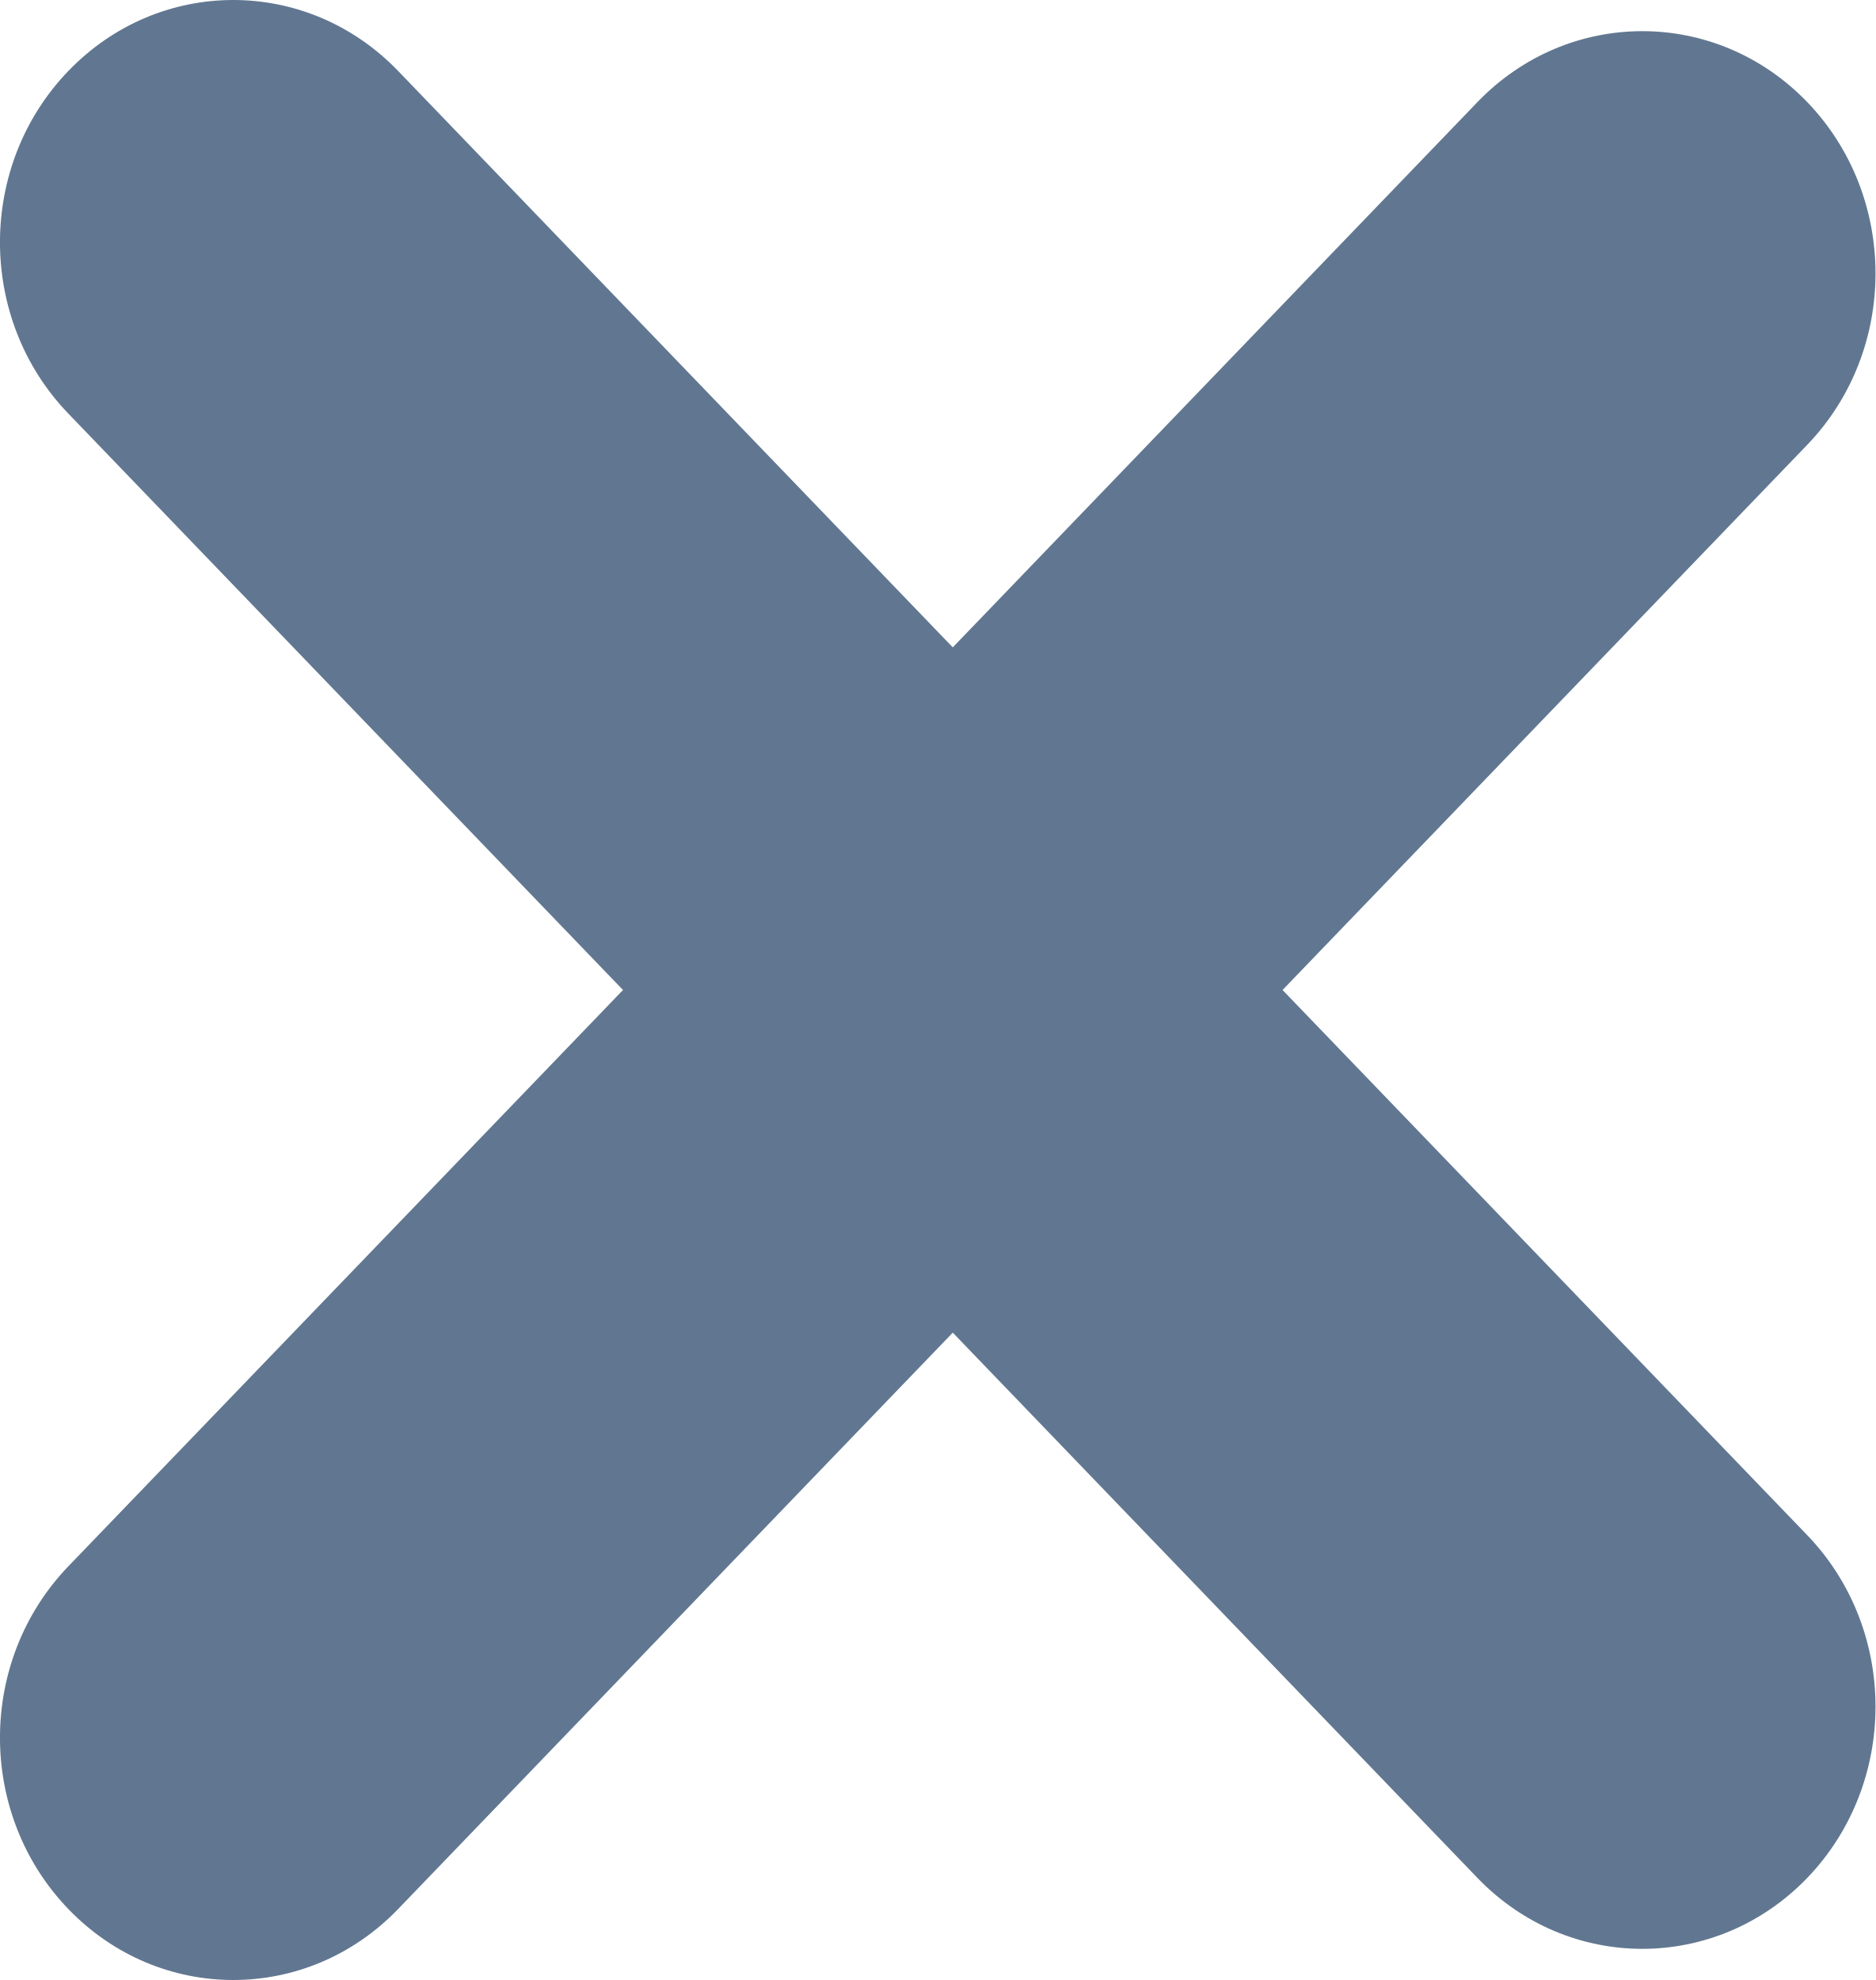
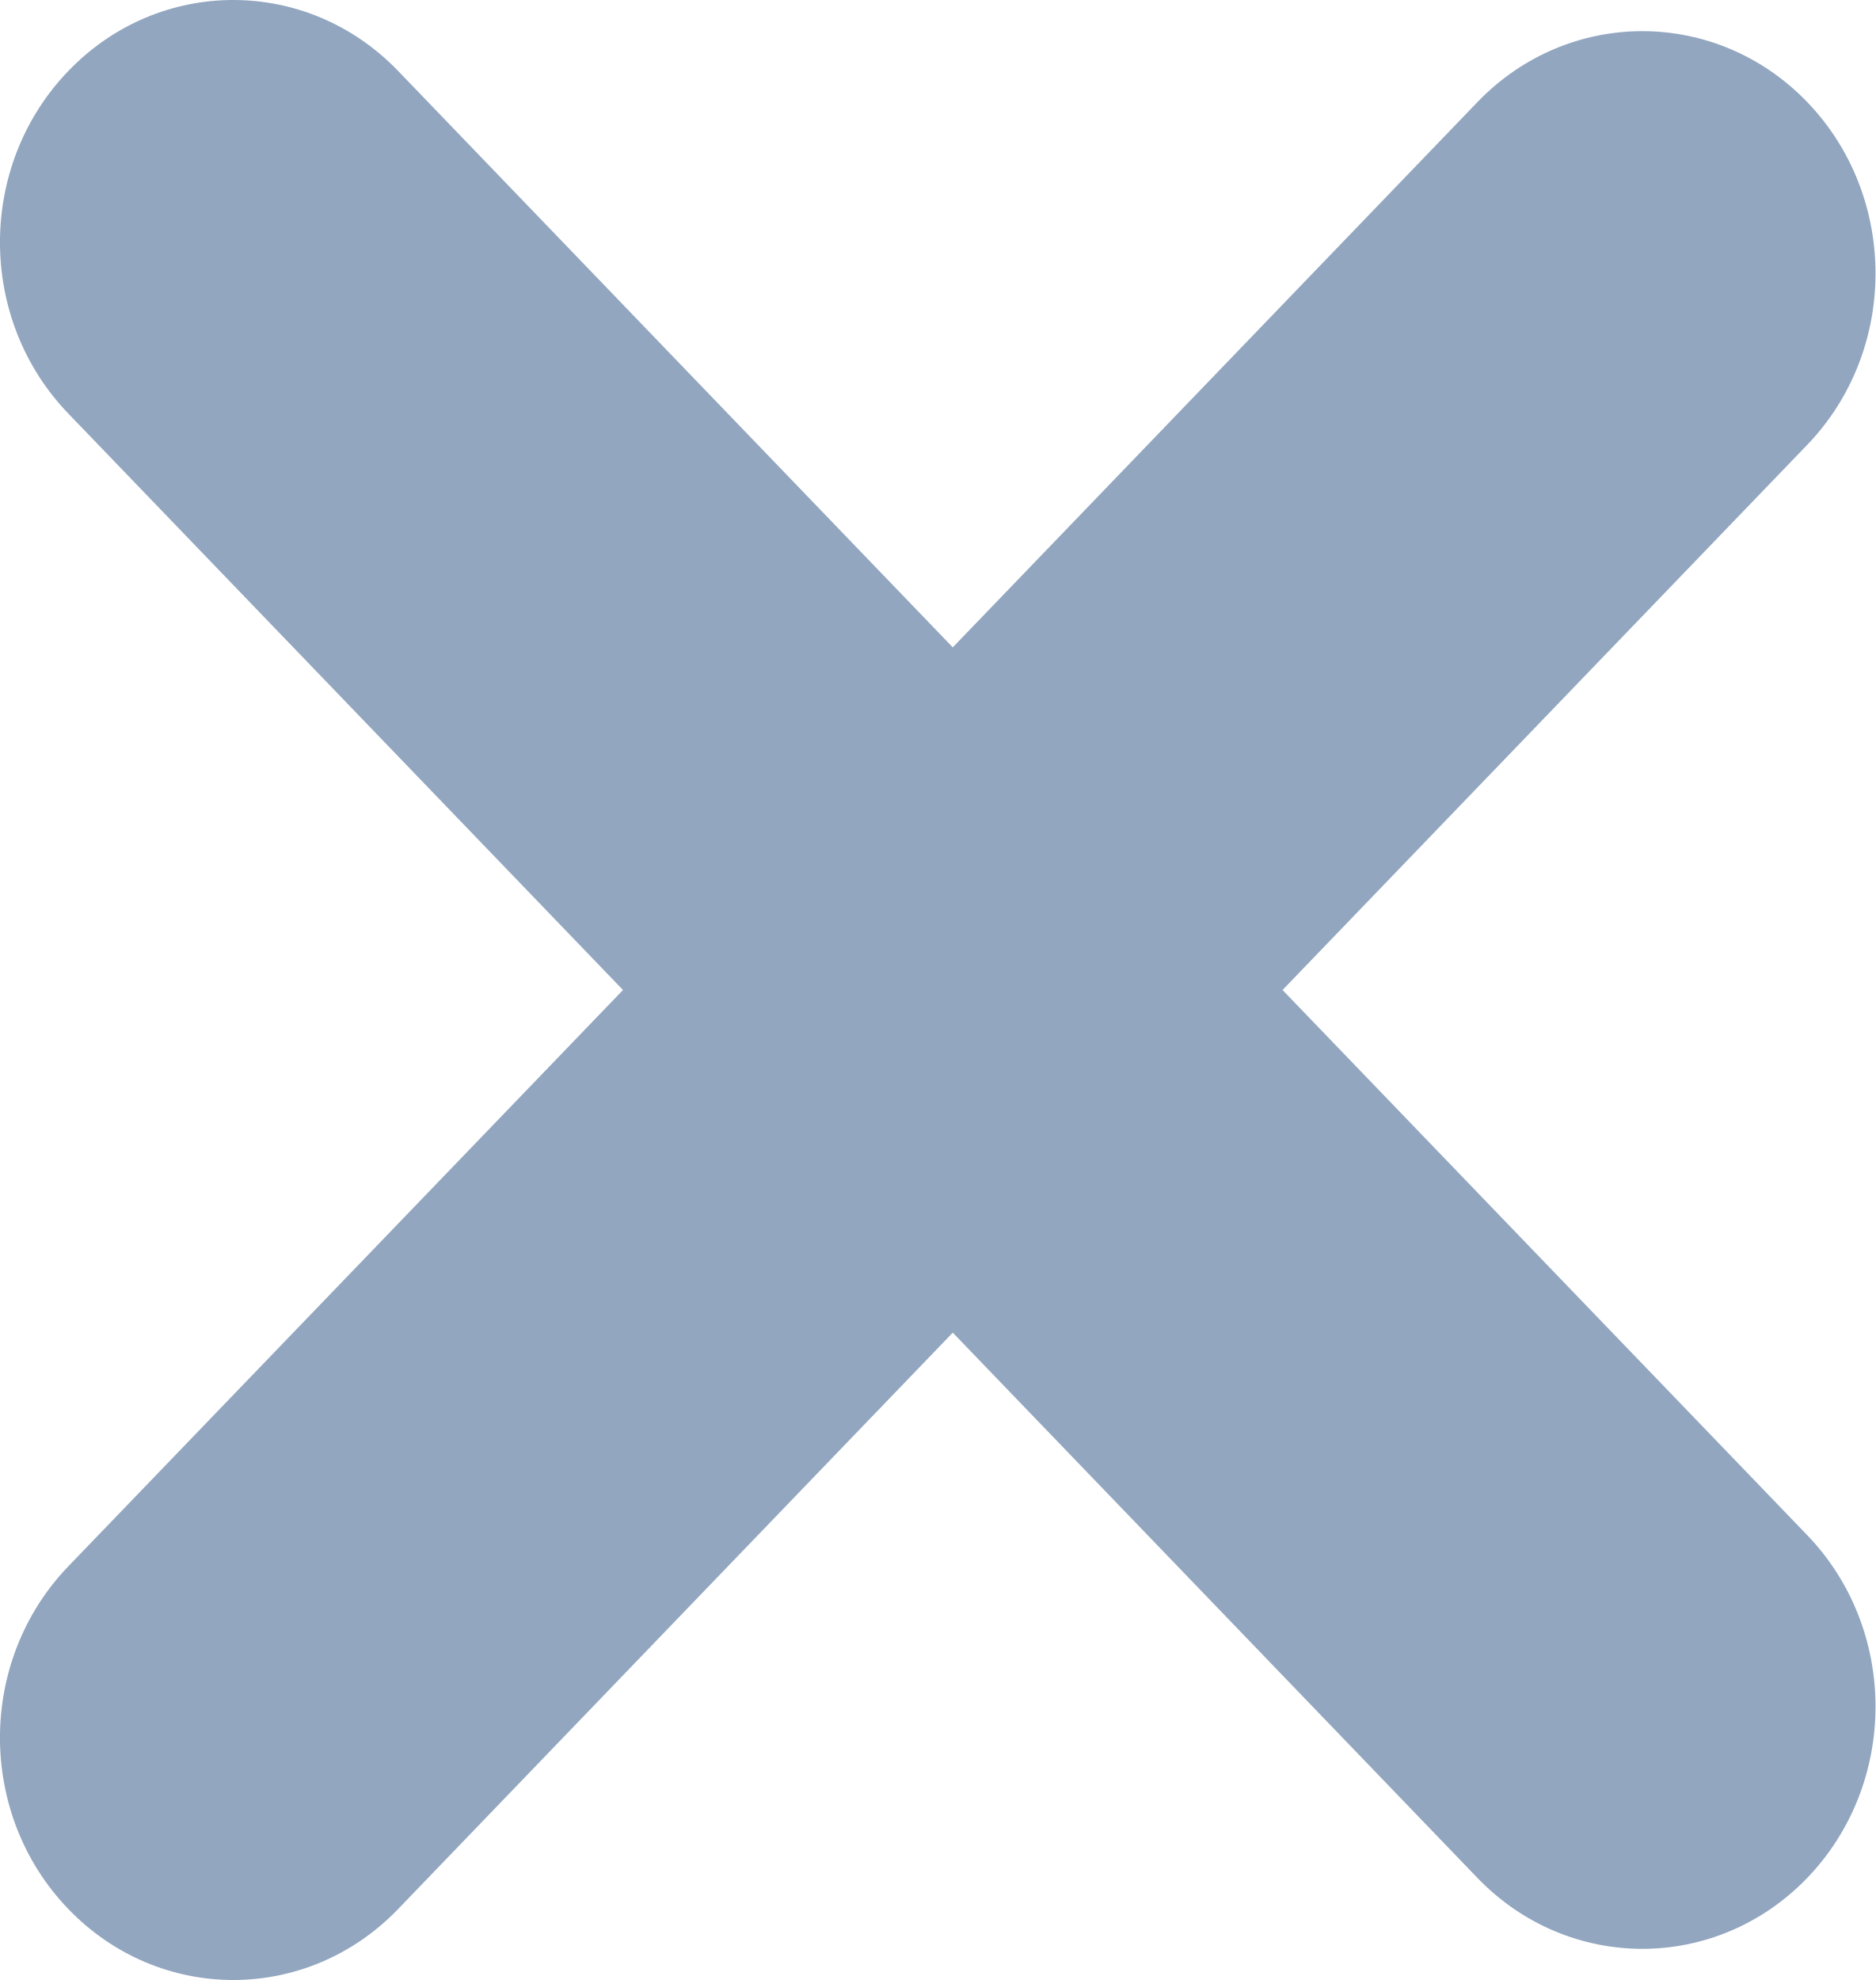
<svg xmlns="http://www.w3.org/2000/svg" width="18" height="19" viewBox="0 0 18 19" fill="none">
-   <path d="M17.345 0.98C16.47 0.072 15.053 0.072 14.179 0.98L9.144 6.212L3.821 0.681C2.947 -0.227 1.53 -0.227 0.656 0.681C-0.219 1.589 -0.219 3.061 0.656 3.969L5.979 9.5L0.656 15.03C-0.219 15.939 -0.219 17.411 0.656 18.319C1.53 19.227 2.947 19.227 3.821 18.319L9.144 12.788L14.179 18.02C15.053 18.928 16.47 18.928 17.345 18.02C18.218 17.112 18.218 15.64 17.345 14.732L12.309 9.5L17.345 4.268C18.218 3.36 18.218 1.888 17.345 0.98Z" fill="#617791" />
+   <path d="M17.345 0.98C16.47 0.072 15.053 0.072 14.179 0.98L9.144 6.212L3.821 0.681C2.947 -0.227 1.53 -0.227 0.656 0.681C-0.219 1.589 -0.219 3.061 0.656 3.969L5.979 9.5L0.656 15.03C-0.219 15.939 -0.219 17.411 0.656 18.319C1.53 19.227 2.947 19.227 3.821 18.319L9.144 12.788L14.179 18.02C15.053 18.928 16.47 18.928 17.345 18.02C18.218 17.112 18.218 15.64 17.345 14.732L12.309 9.5L17.345 4.268C18.218 3.36 18.218 1.888 17.345 0.98Z" fill="#92A6C0" />
</svg>
